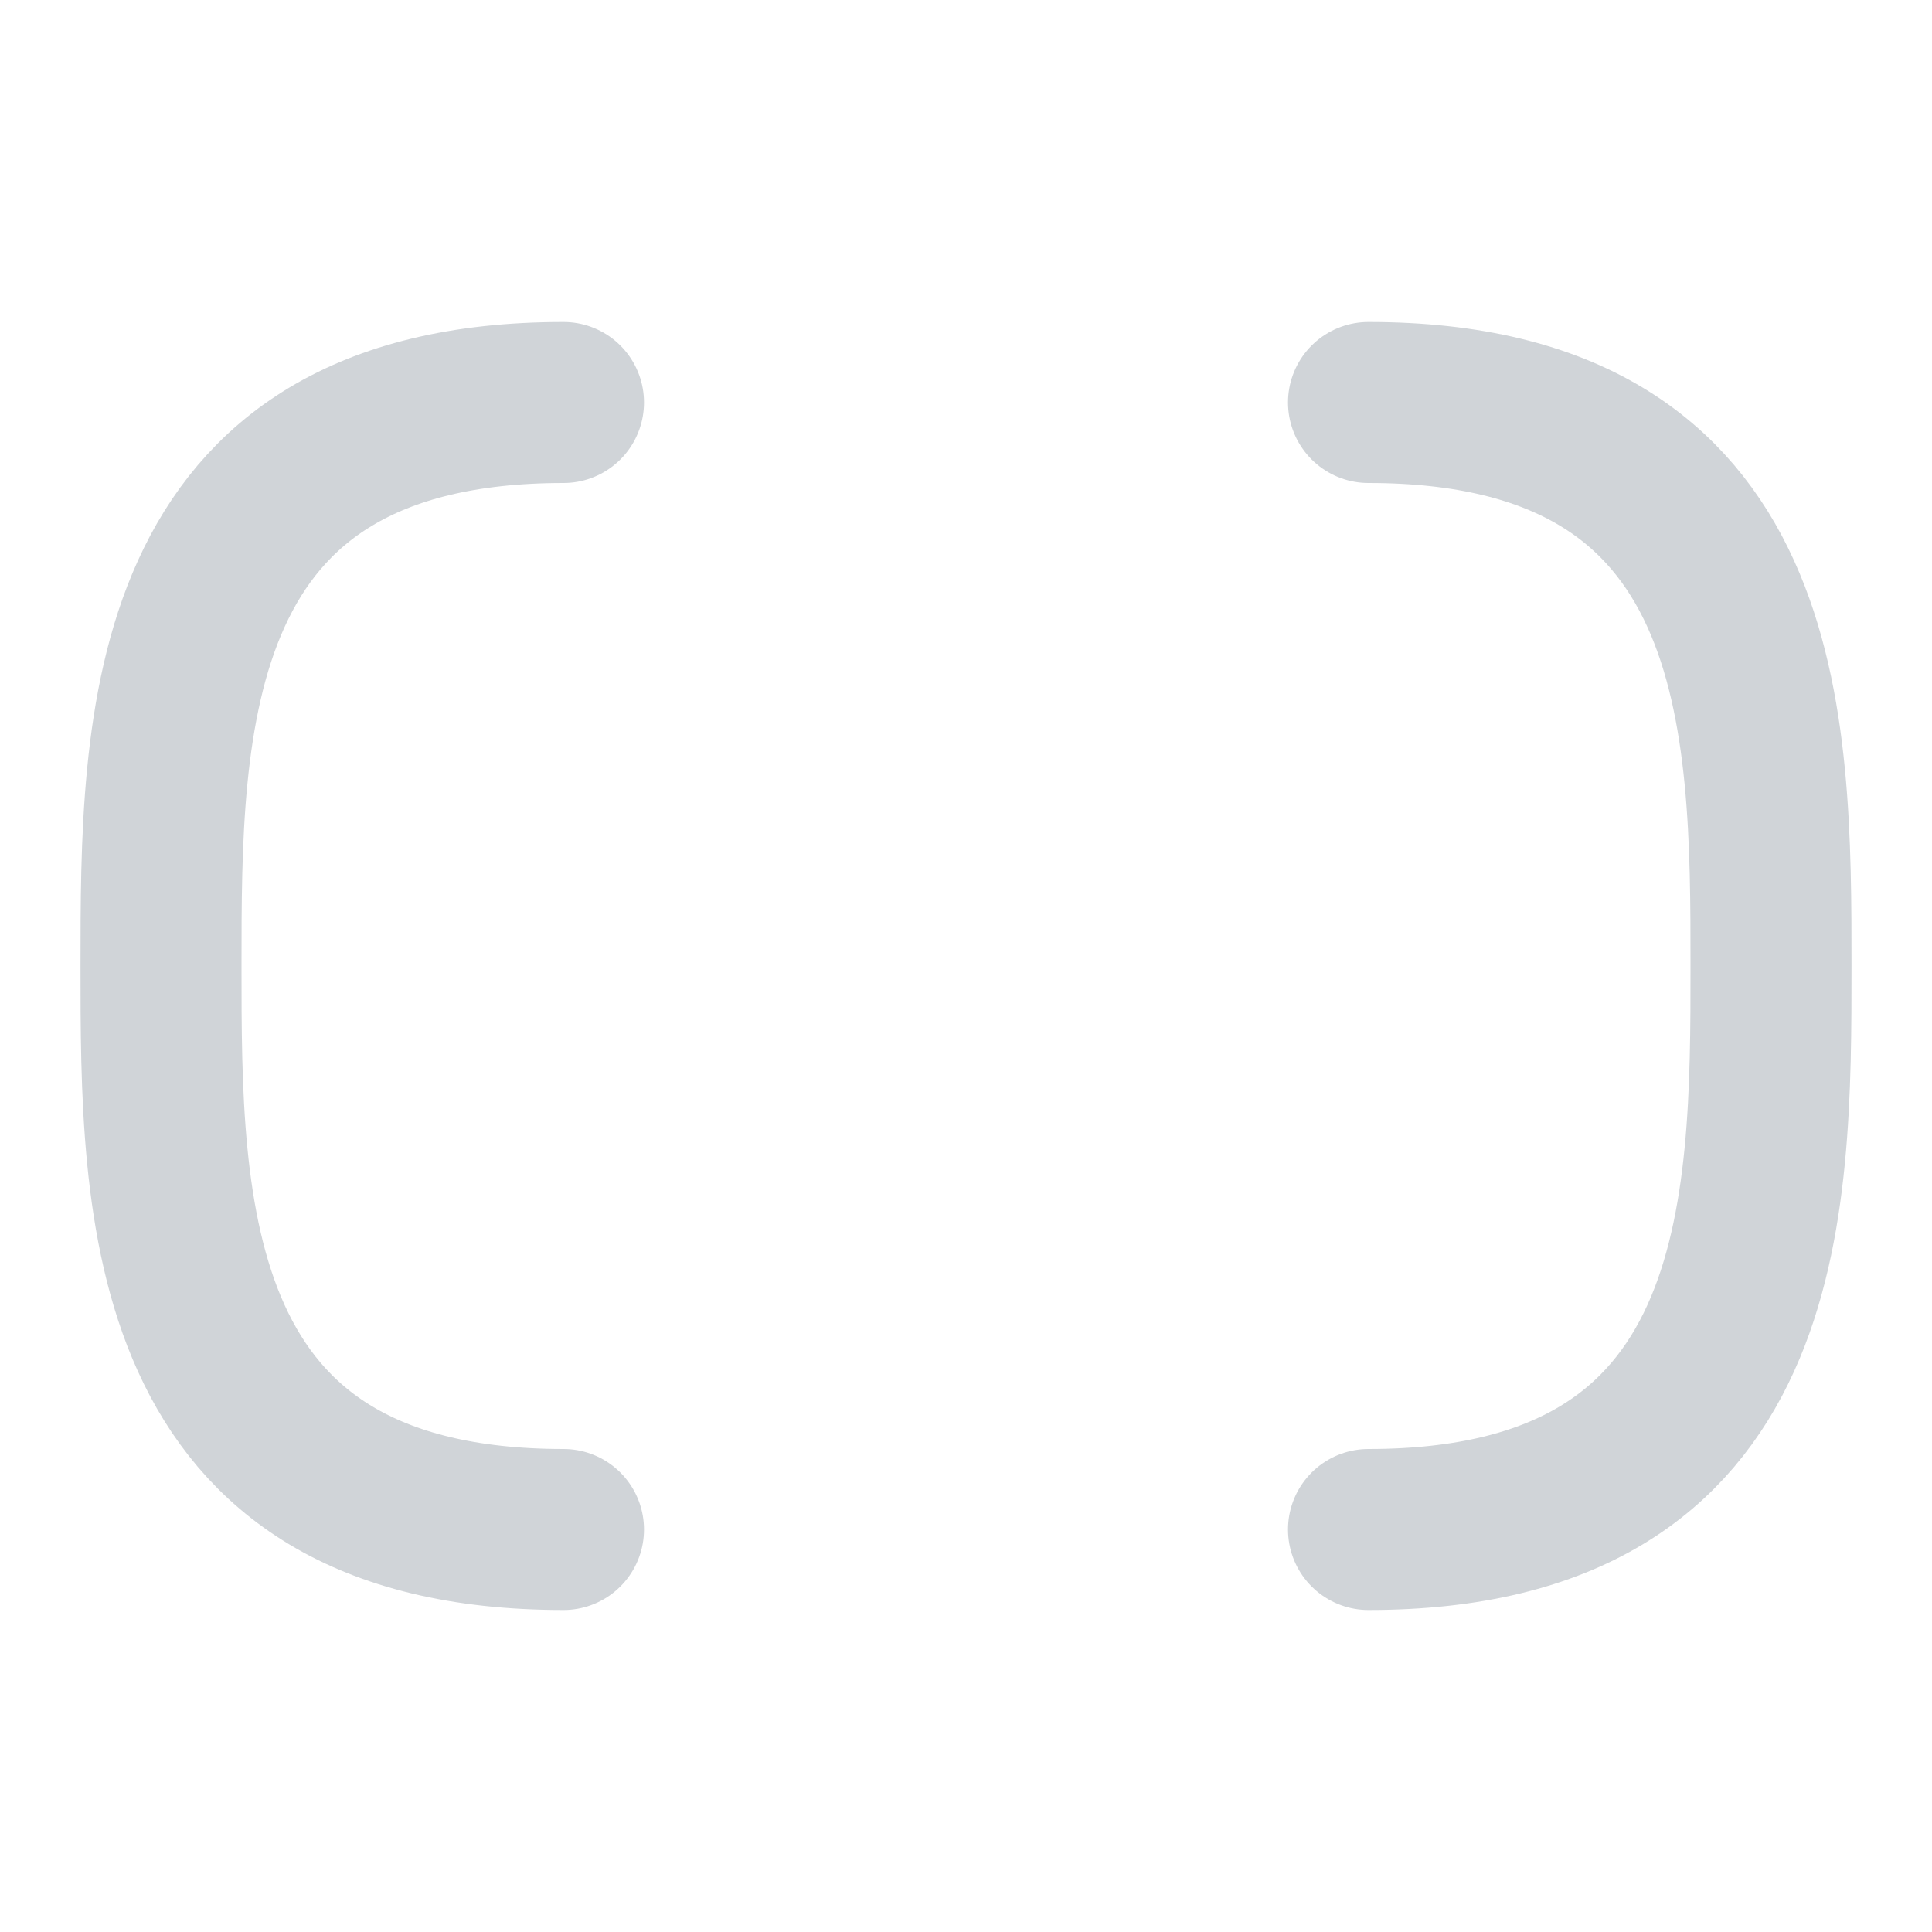
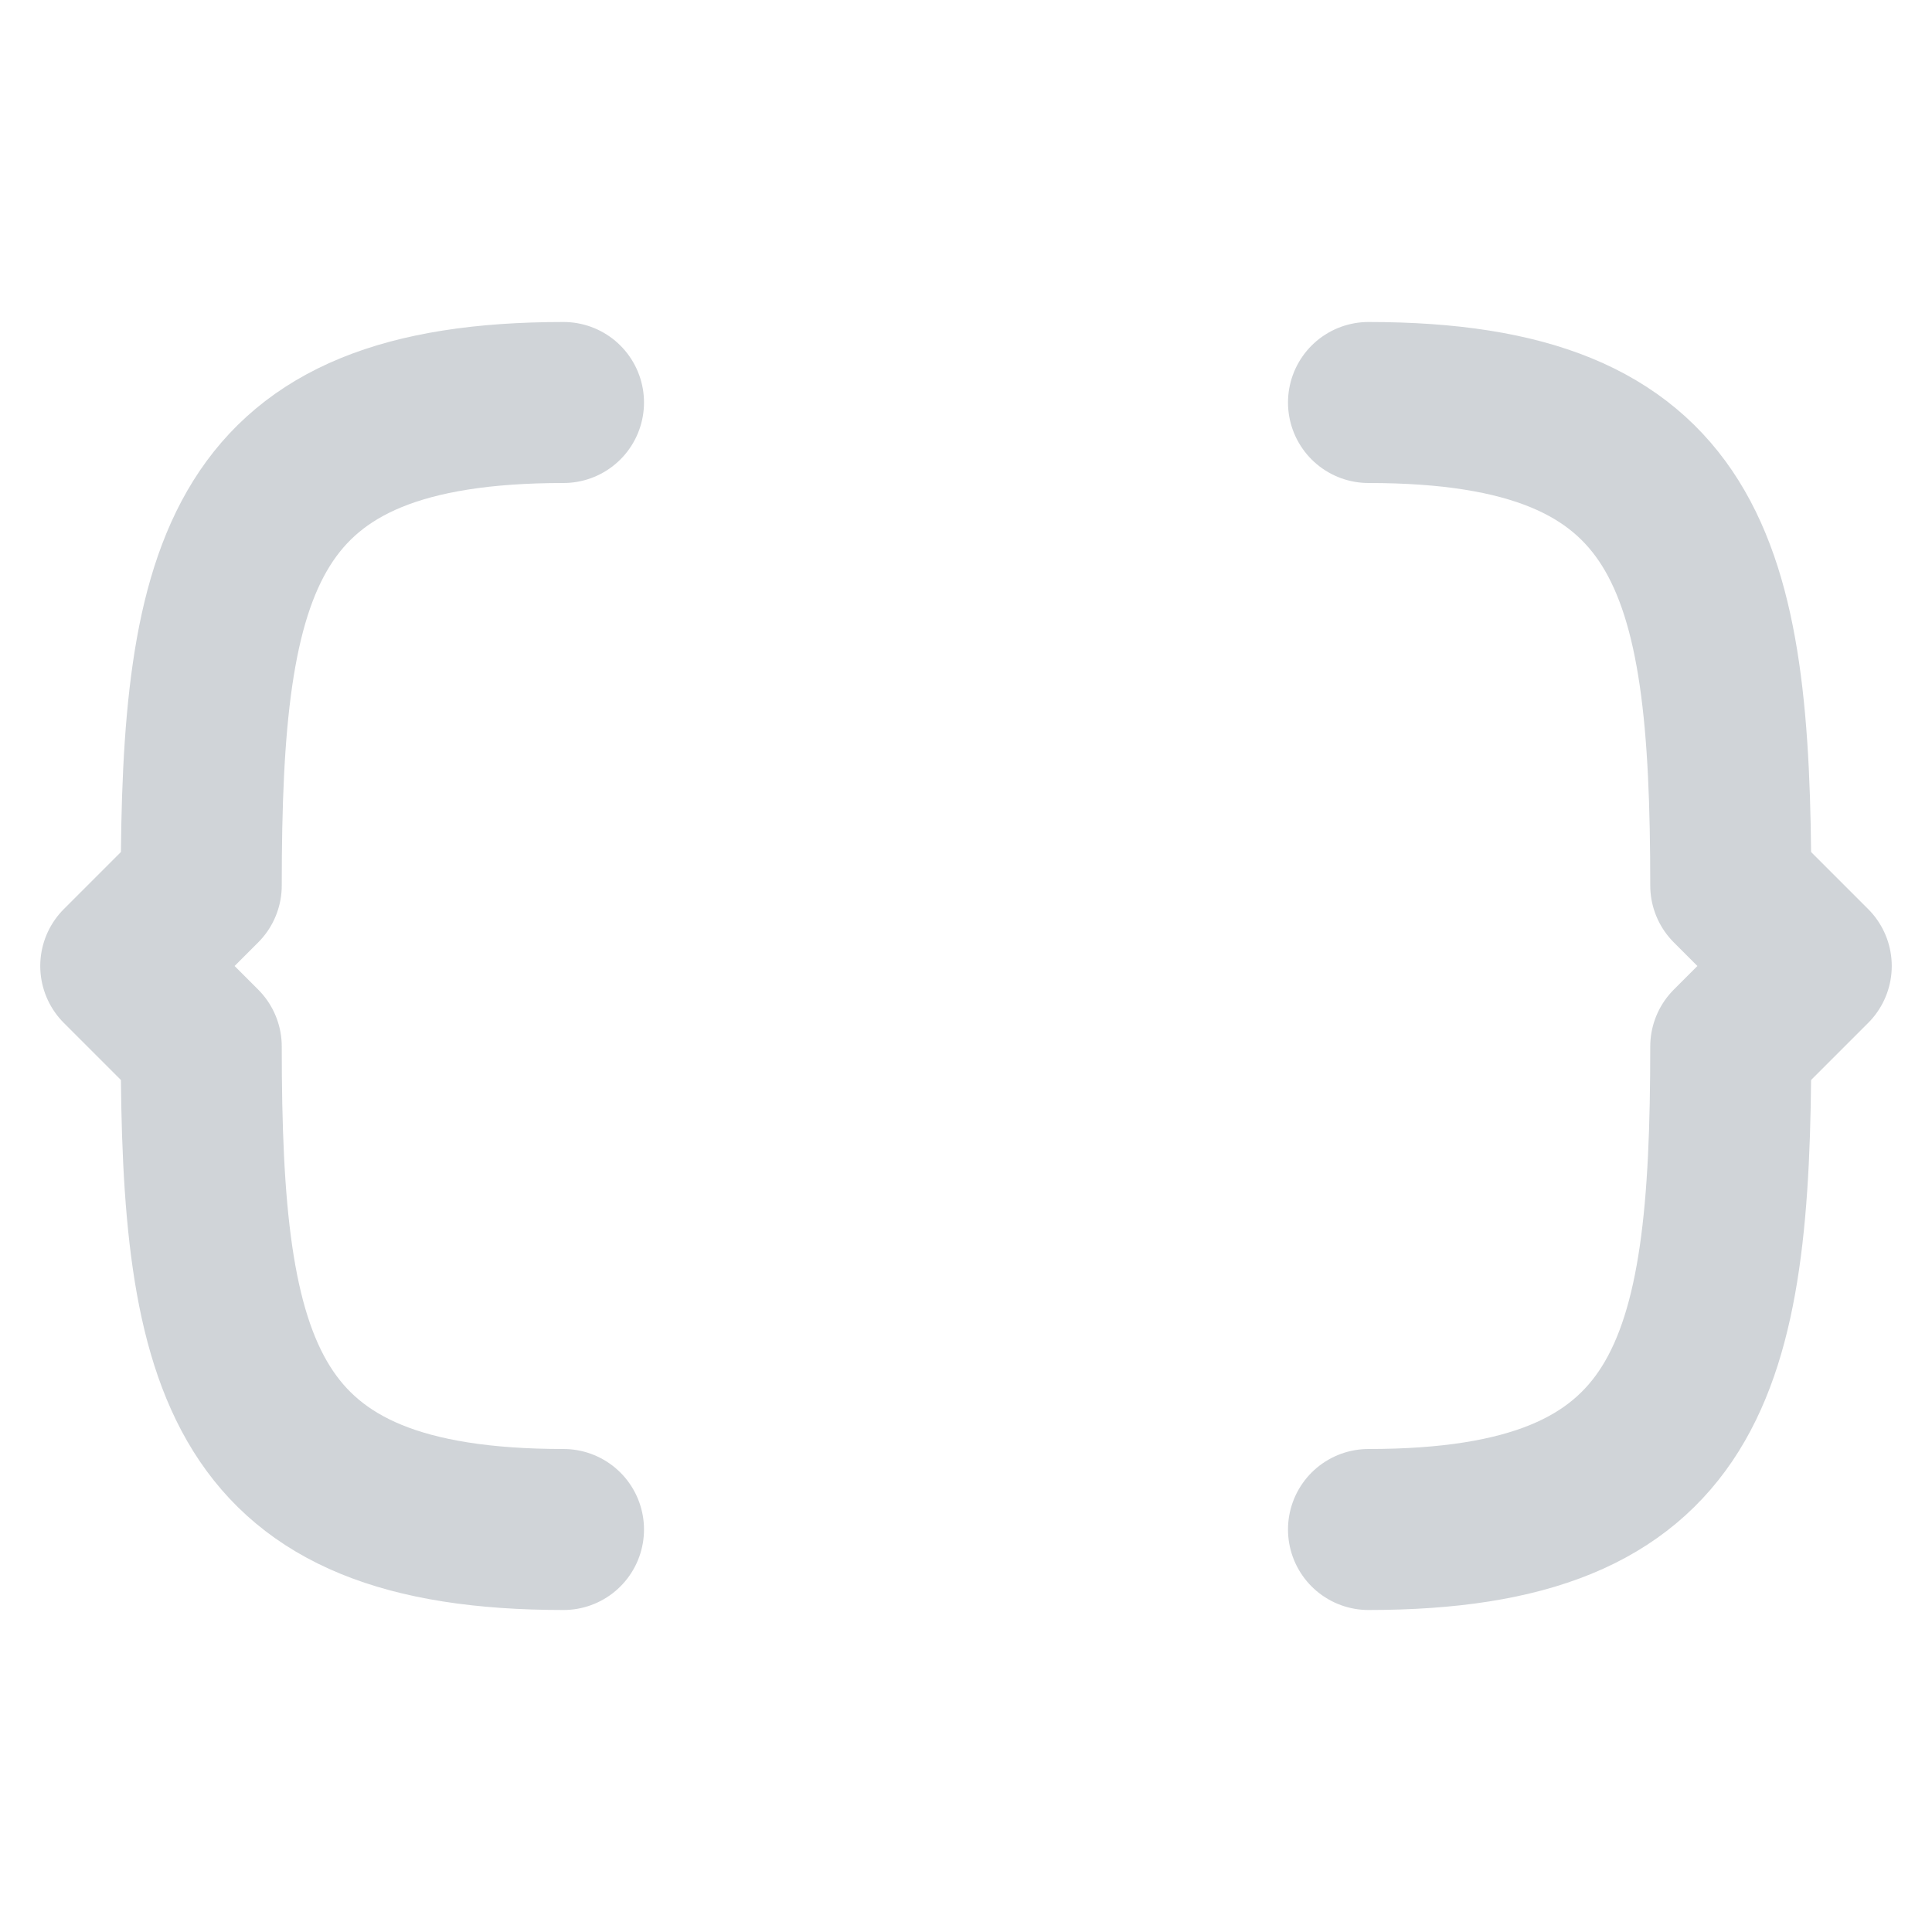
<svg xmlns="http://www.w3.org/2000/svg" viewBox="0 0 24 24" fill="none" stroke="#d0d4d8" stroke-width="2" stroke-linecap="round" stroke-linejoin="round">
-   <path d="M 7 5 C 2 5 2 9 2 12 C 2 15 2 19 7 19" />
-   <path d="M 17 5 C 22 5 22 9 22 12 C 22 15 22 19 17 19" />
+   <path d="M 7 5 C 3 5 2.5 7 2.5 11 L 1.5 12 L 2.5 13 C 2.5 17 3 19 7 19" />
+   <path d="M 17 5 C 21 5 21.5 7 21.5 11 L 22.5 12 L 21.5 13 C 21.5 17 21 19 17 19" />
</svg>
